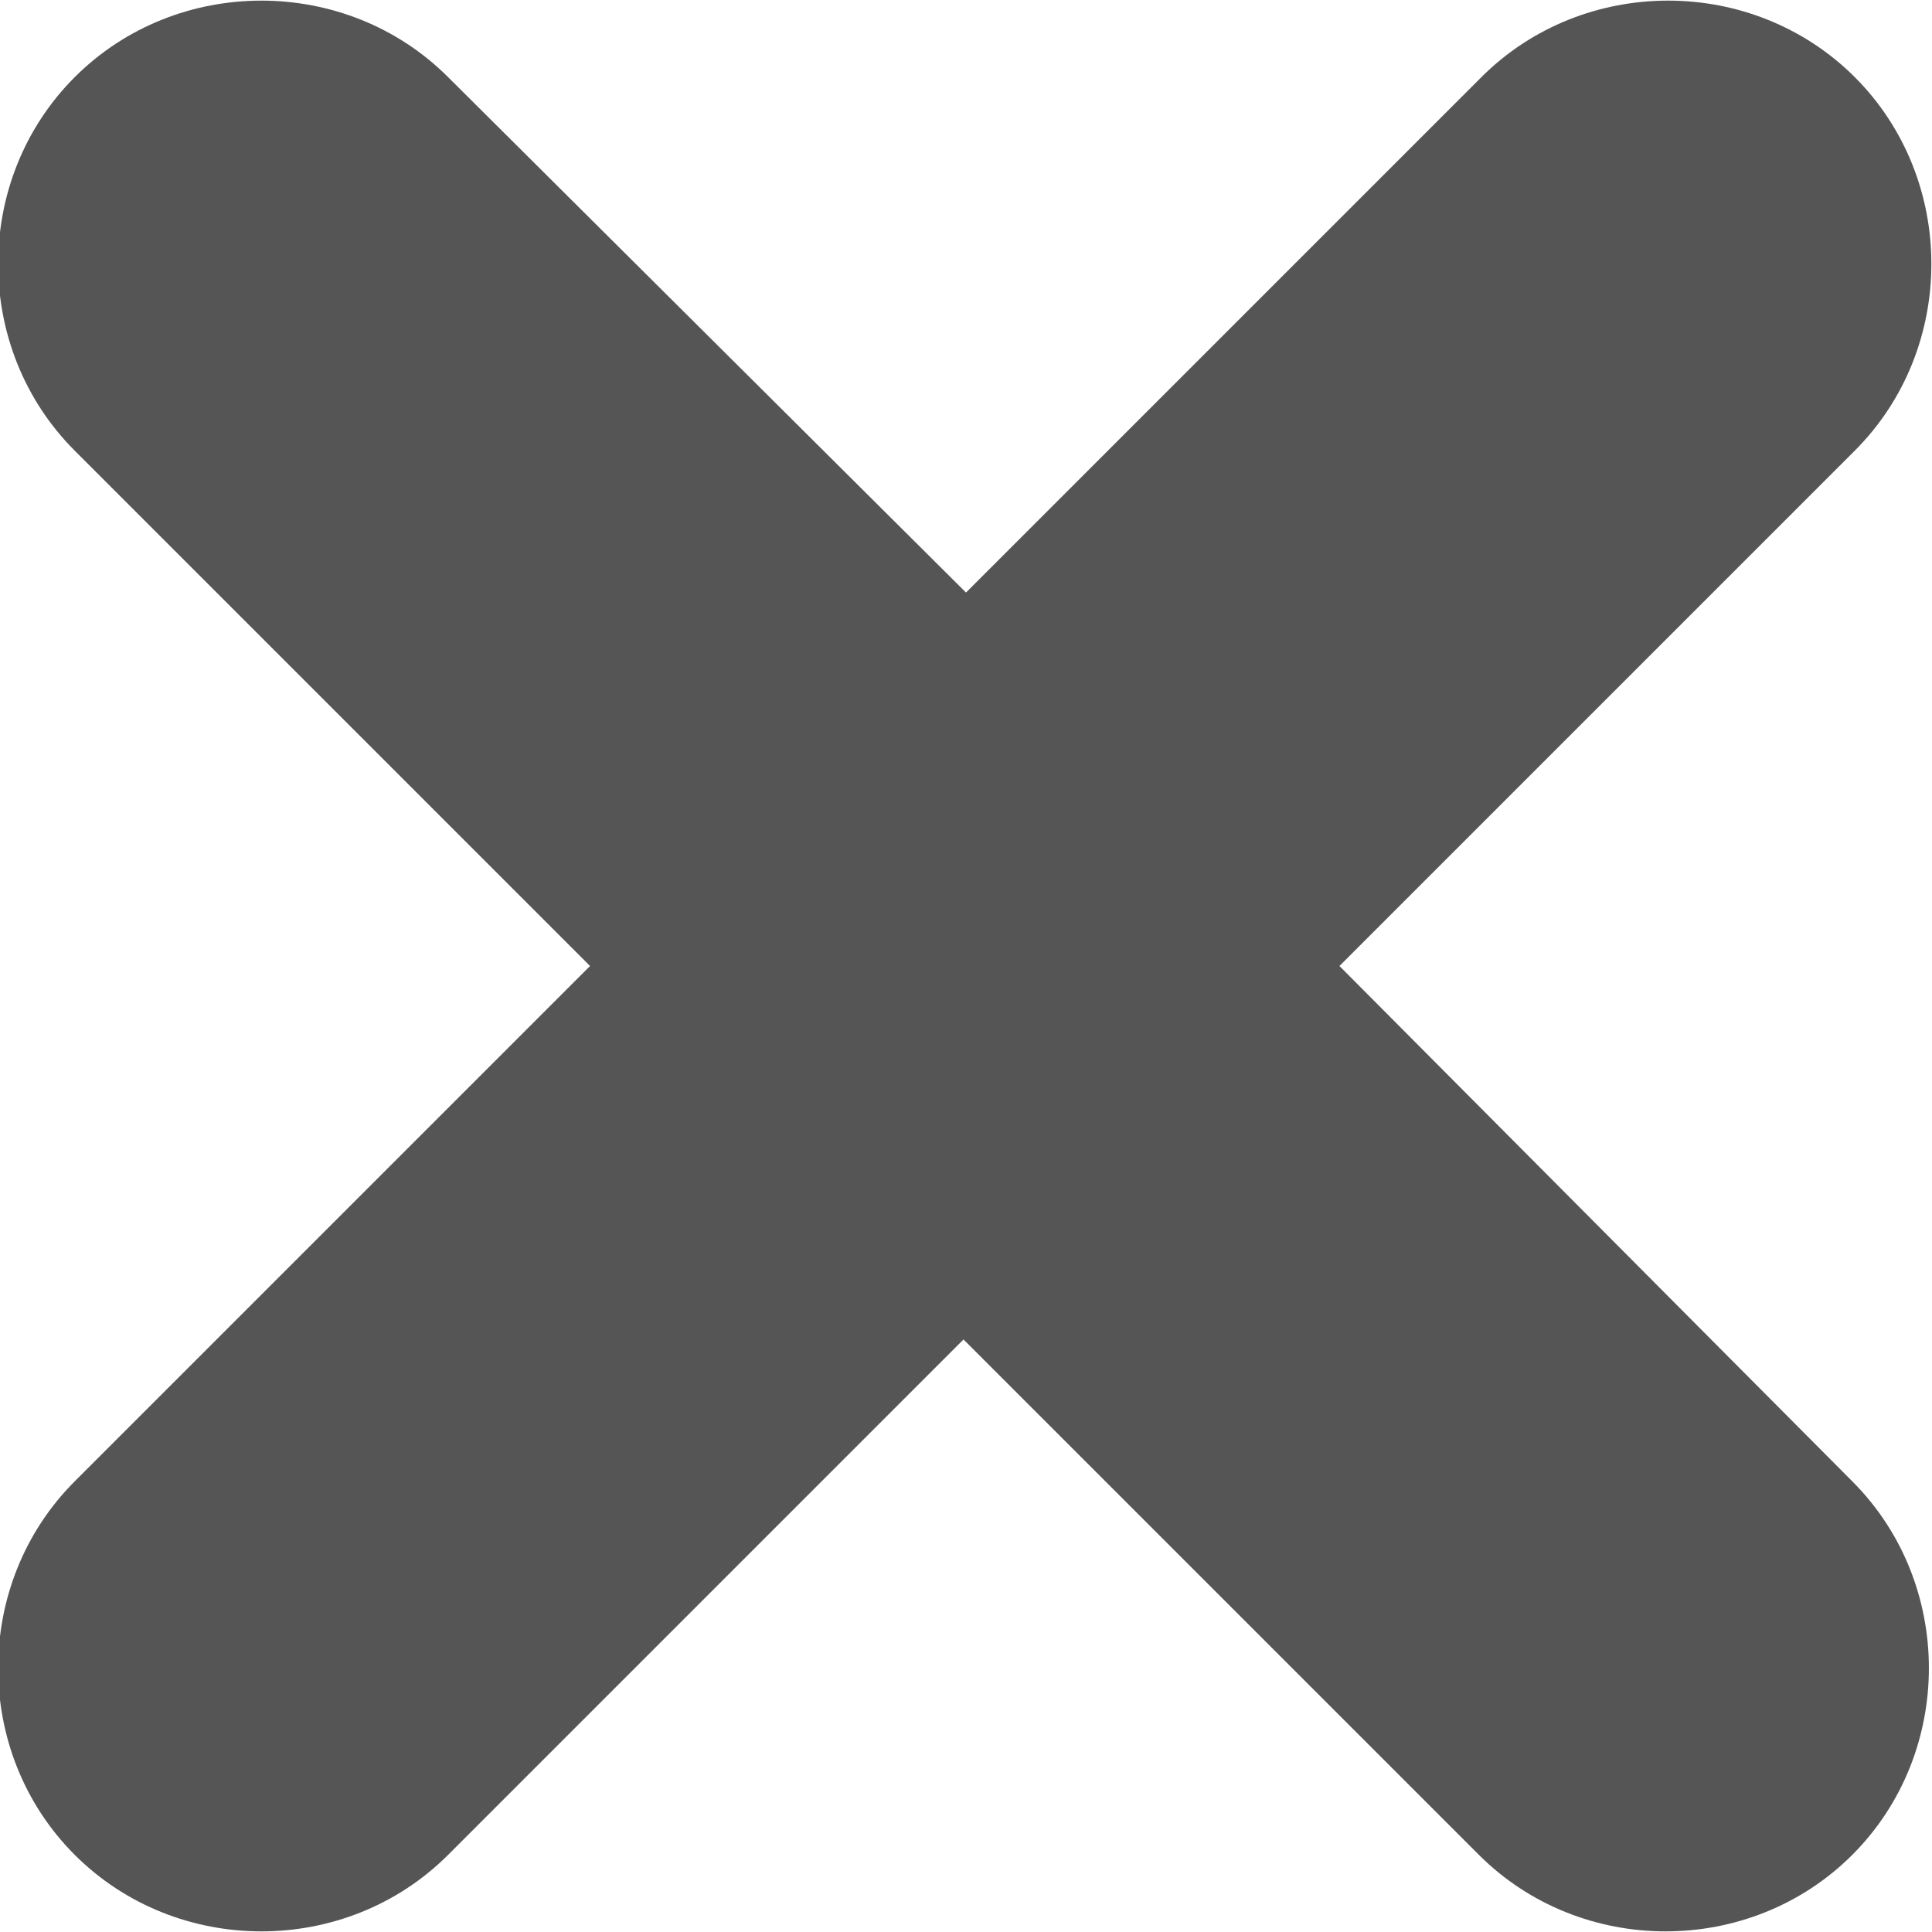
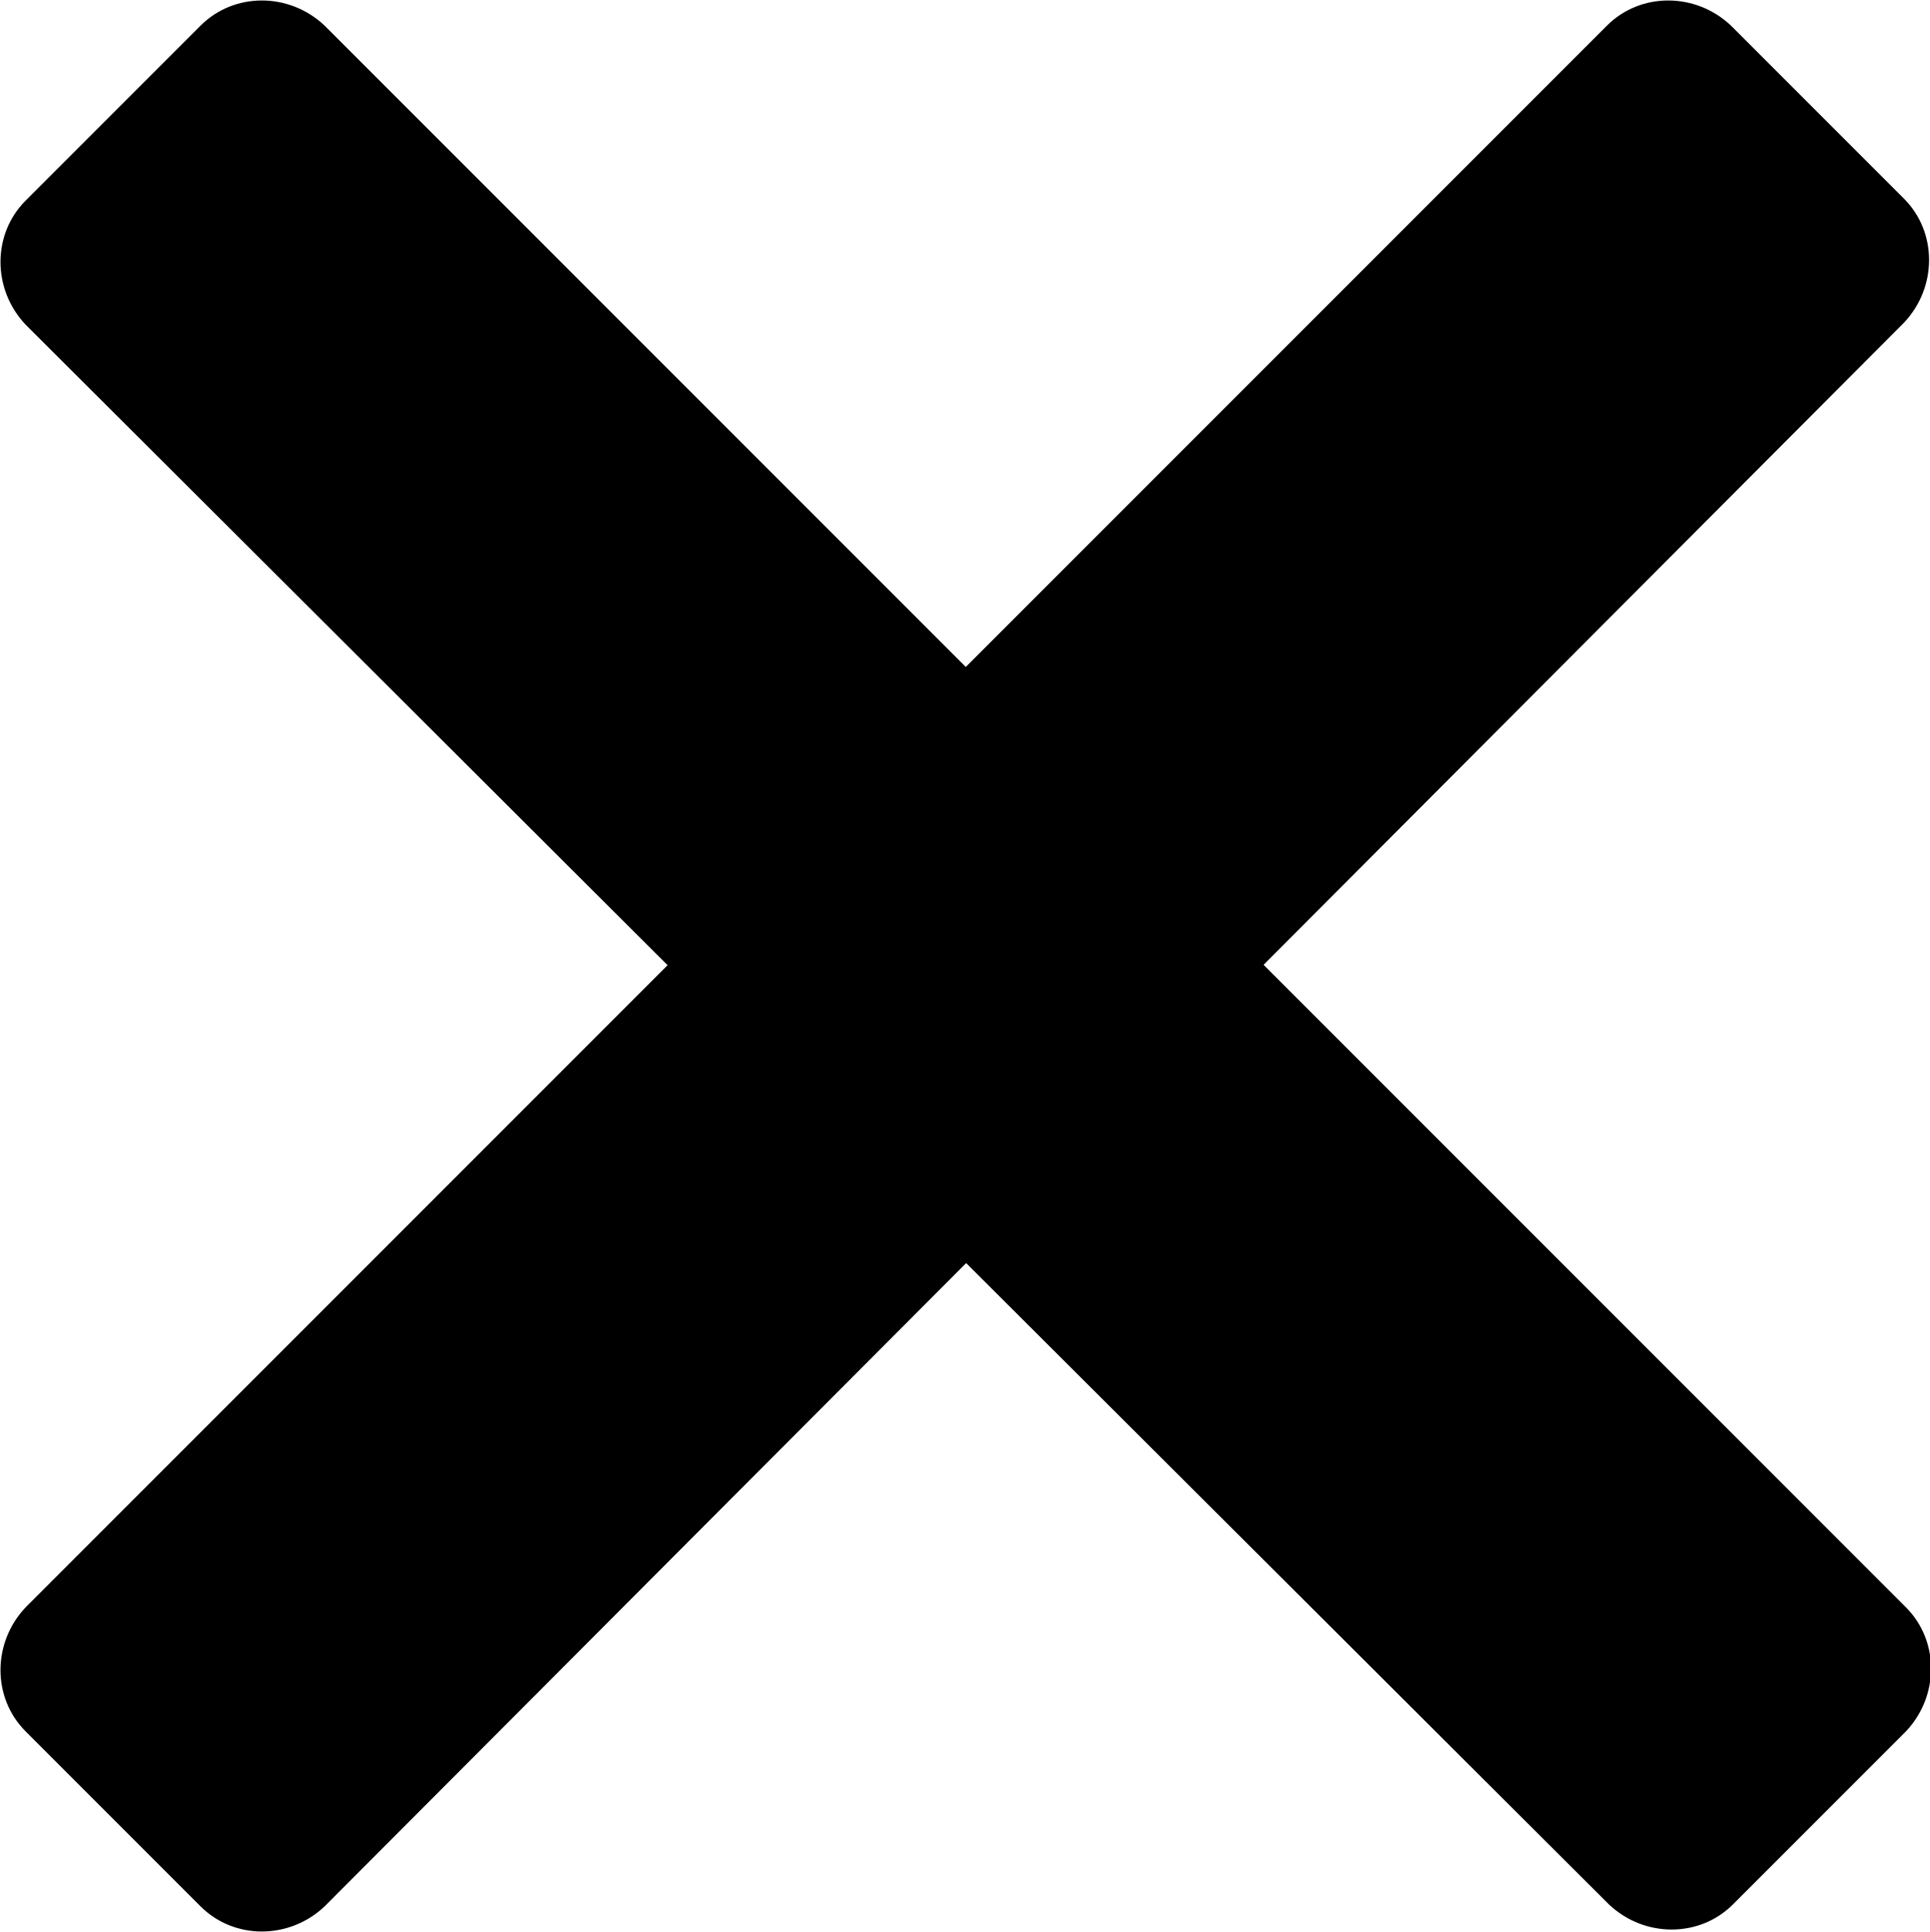
- <svg xmlns="http://www.w3.org/2000/svg" version="1.1" id="Lag_1" x="0px" y="0px" viewBox="0 0 77.6 77.6" style="enable-background:new 0 0 77.6 77.6;" xml:space="preserve">
-   <style type="text/css">
- 	.st0{fill:#555555;}
- </style>
-   <path class="st0" d="M53.8,38.8l20.7-20.7c4.1-4.1,4.1-10.9,0-15s-10.9-4.1-15,0l0,0L38.8,23.8L18,3.1c-4.1-4.1-10.9-4.1-15,0  s-4.1,10.9,0,15l0,0l20.7,20.7L3,59.5c-4.1,4.1-4.1,10.9,0,15s10.9,4.1,15,0l20.7-20.7l20.7,20.7c4.1,4.1,10.9,4.1,15,0  s4.1-10.9,0-15L53.8,38.8z" />
+ <svg xmlns="http://www.w3.org/2000/svg" version="1.1" id="Lag_1" x="0px" y="0px" viewBox="0 0 98.1 98.2" style="enable-background:new 0 0 98.1 98.2;" xml:space="preserve">
+   <path d="M10.2,96.9L1.3,88c-1.7-1.7-1.7-4.5,0-6.3L81.7,1.3c1.7-1.7,4.5-1.7,6.3,0l8.8,8.8c1.7,1.7,1.7,4.5,0,6.3L16.5,96.9  C14.7,98.6,11.9,98.6,10.2,96.9z" />
+   <path d="M1.3,10.2l8.9-8.9c1.7-1.7,4.5-1.7,6.3,0l80.4,80.4c1.7,1.7,1.7,4.5,0,6.3l-8.8,8.8c-1.7,1.7-4.5,1.7-6.3,0L1.3,16.5  C-0.4,14.7-0.4,11.9,1.3,10.2z" />
</svg>
